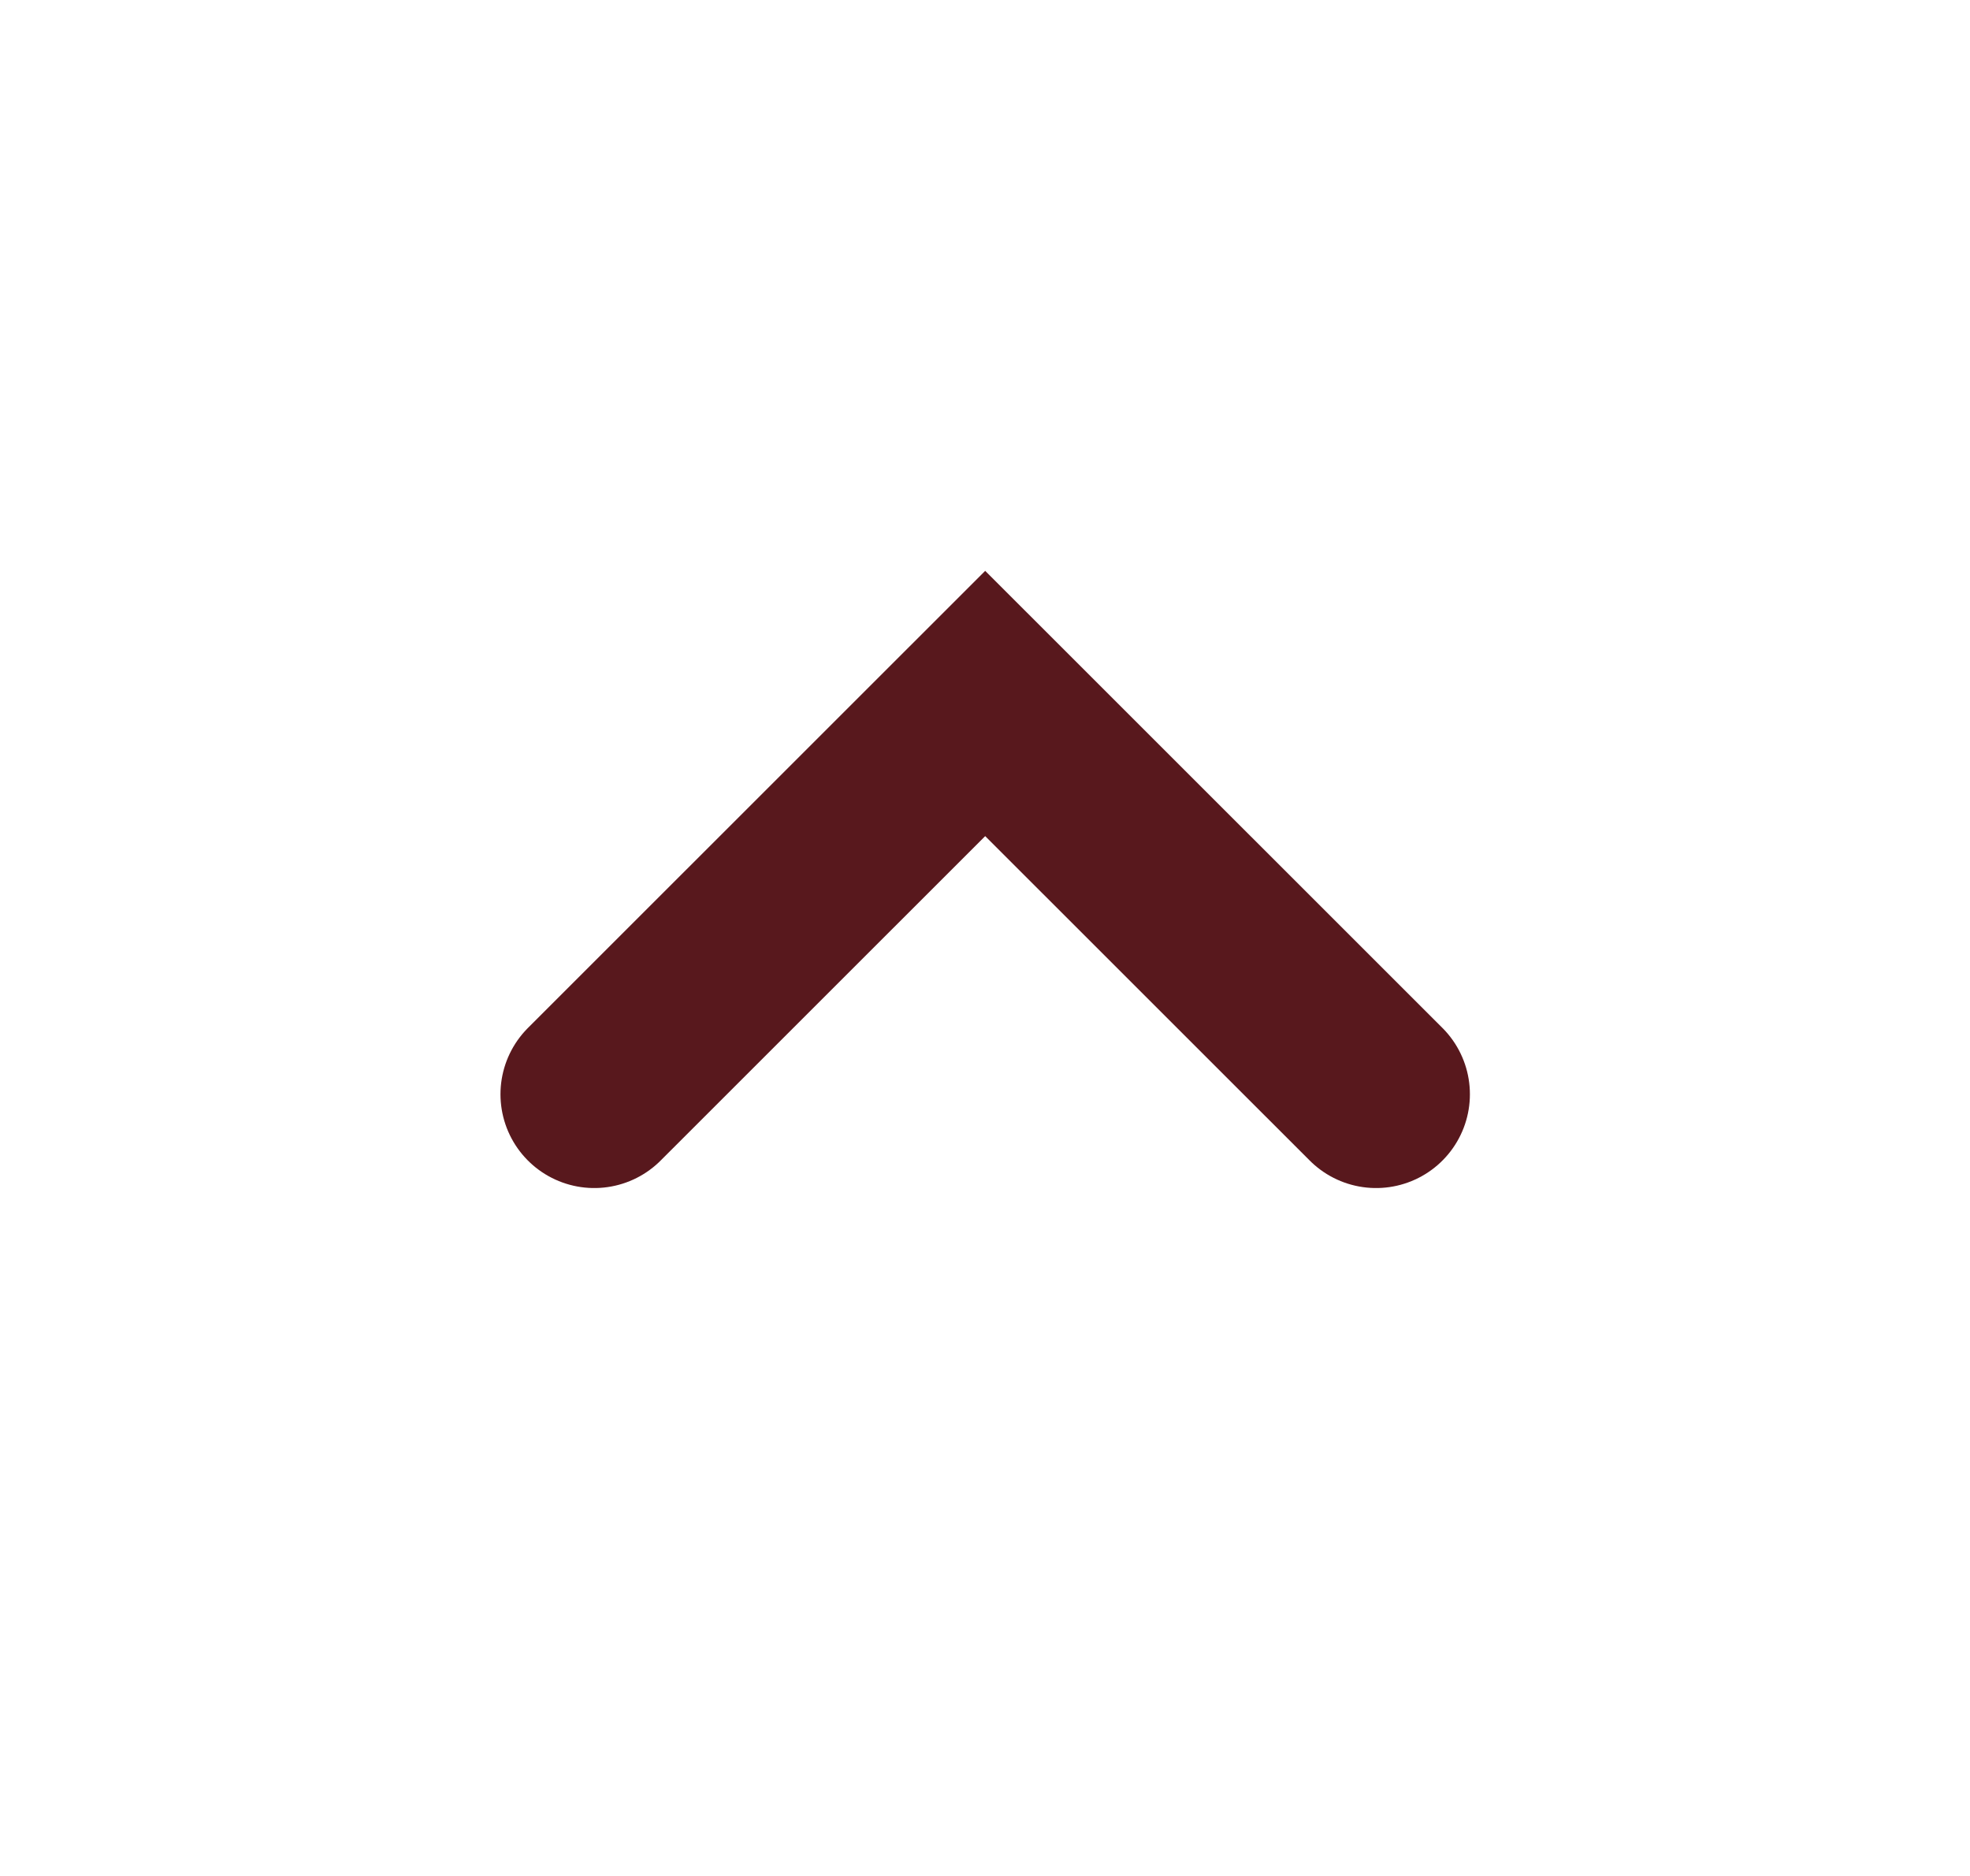
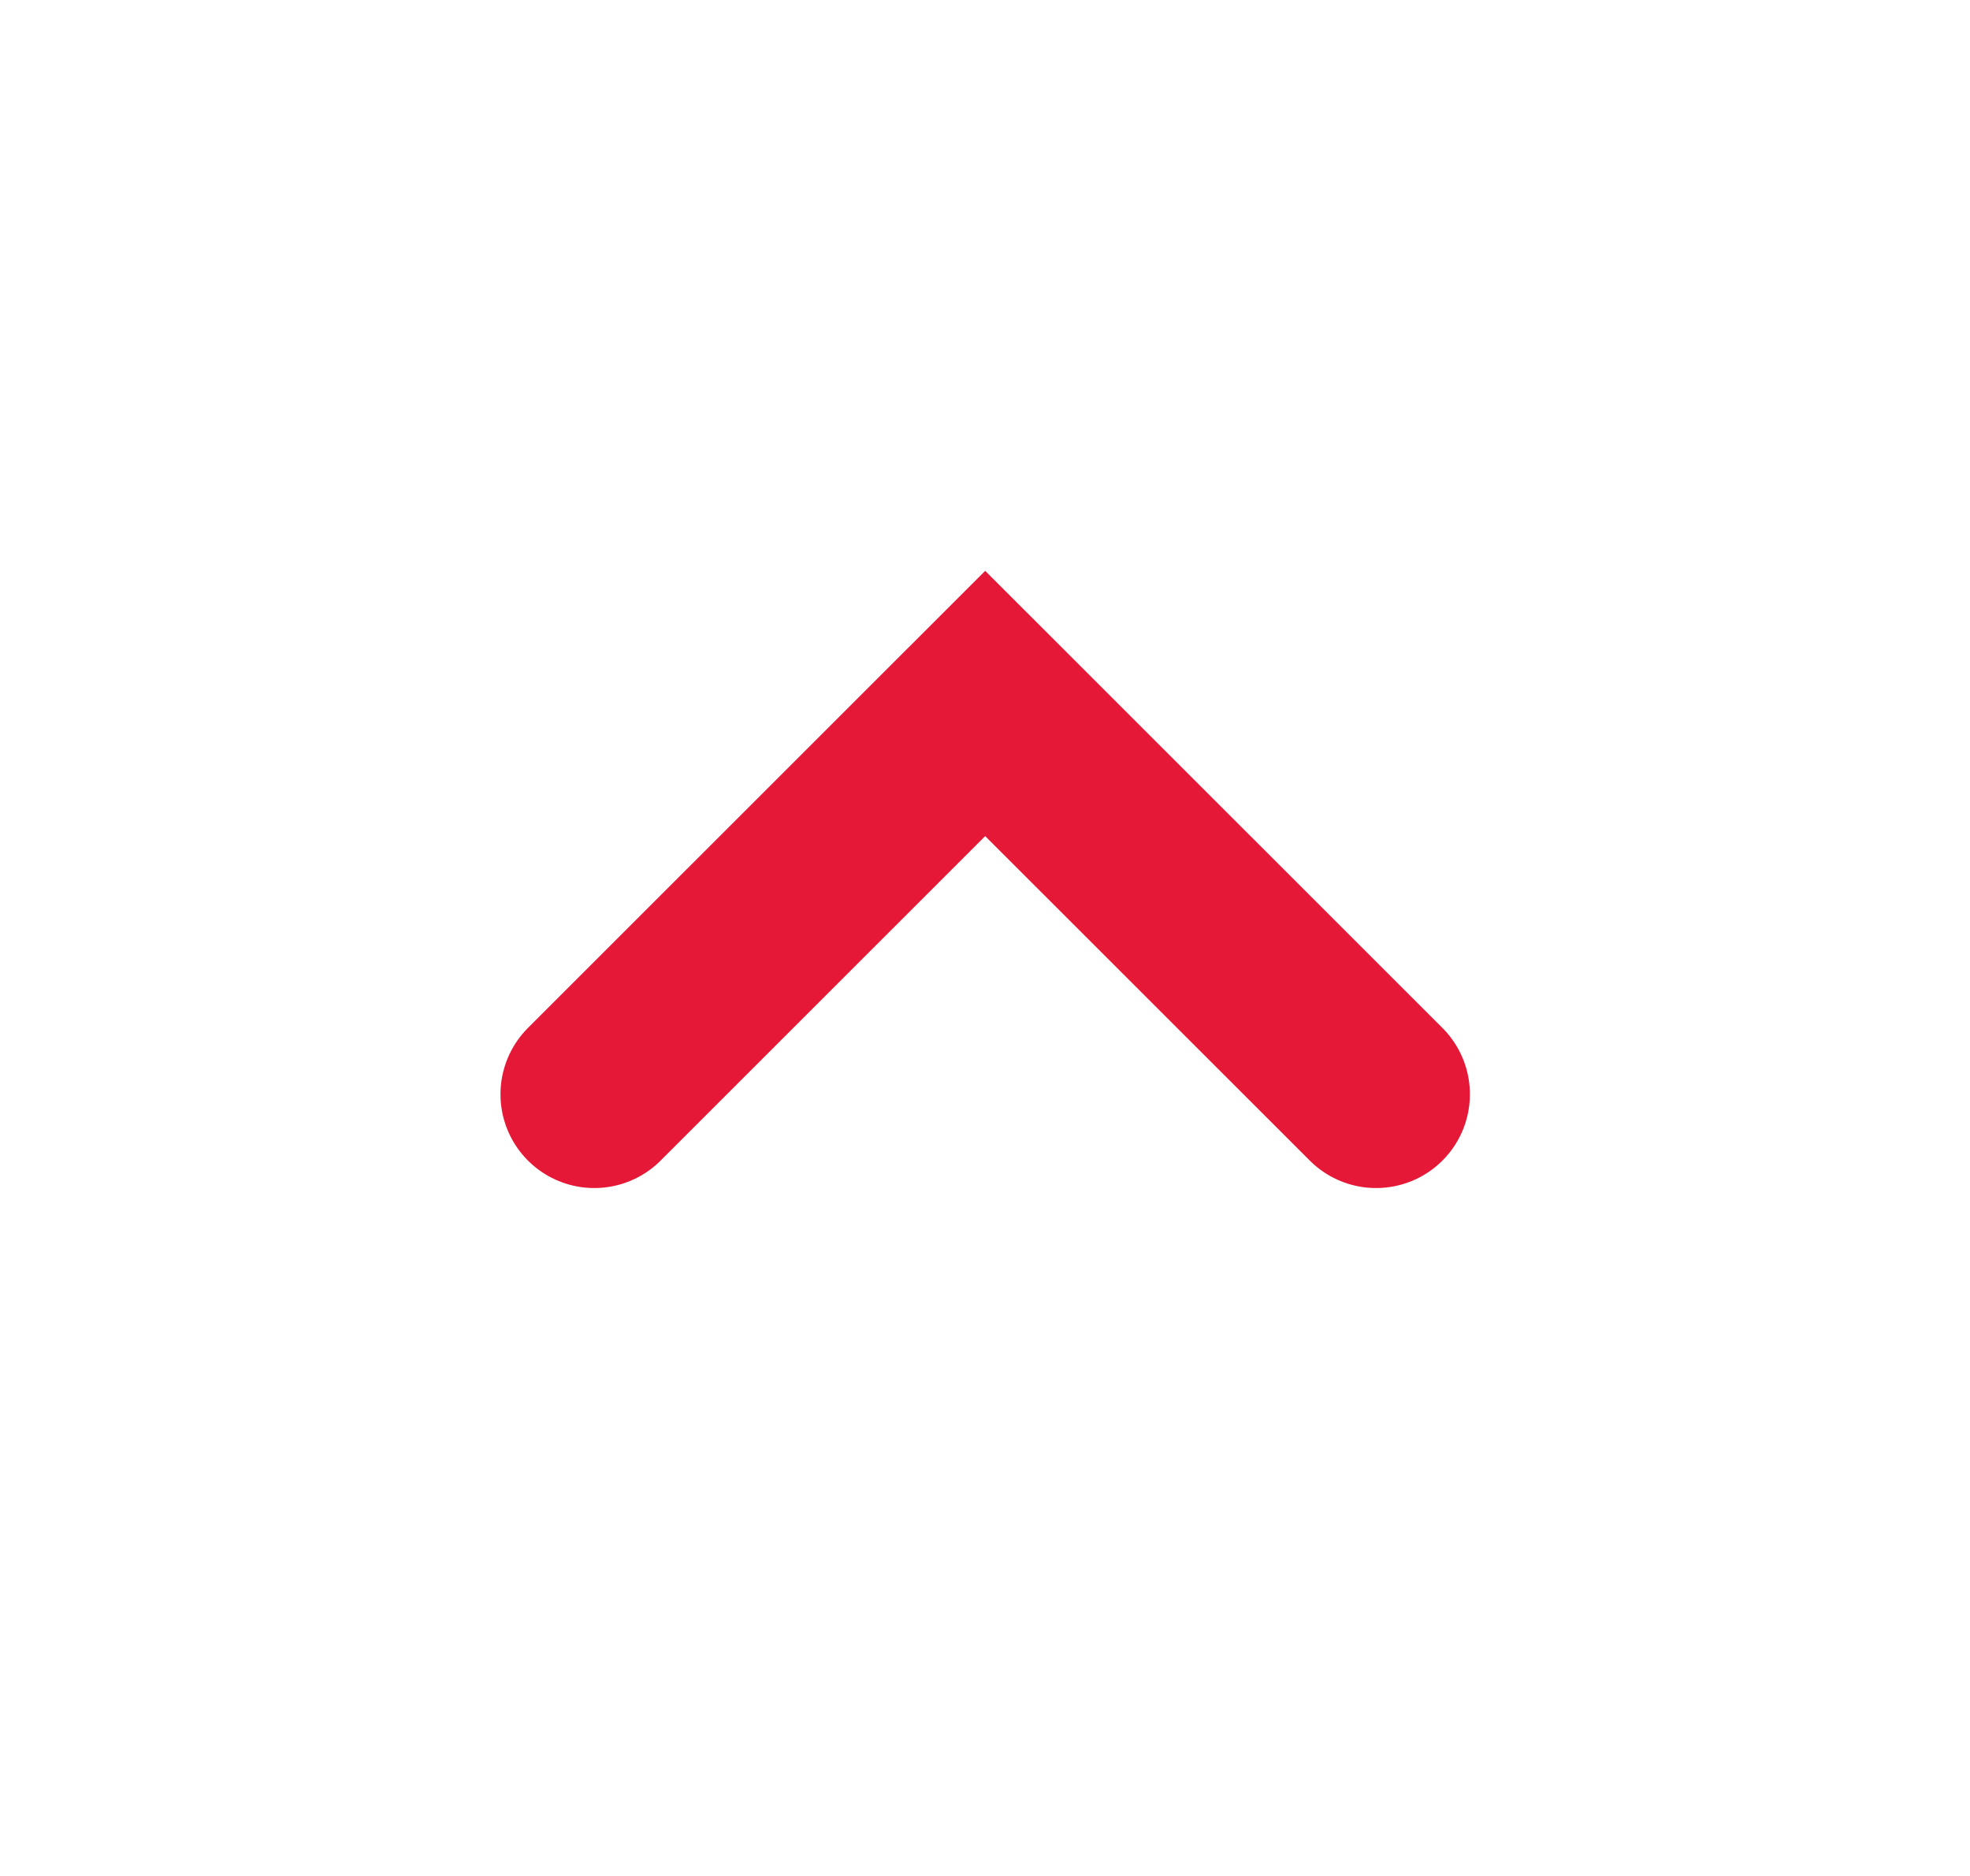
<svg xmlns="http://www.w3.org/2000/svg" width="21" height="20" viewBox="0 0 21 20" fill="none">
  <g id="Desktop / V1.0">
-     <path id="Path 3" d="M6.335 11.666L10.502 7.5L14.669 11.666" stroke="#58181D" stroke-width="2" stroke-linecap="round" />
+     <path id="Path 3" d="M6.335 11.666L10.502 7.5L14.669 11.666" stroke="#e51937" stroke-width="2" stroke-linecap="round" />
  </g>
</svg>
